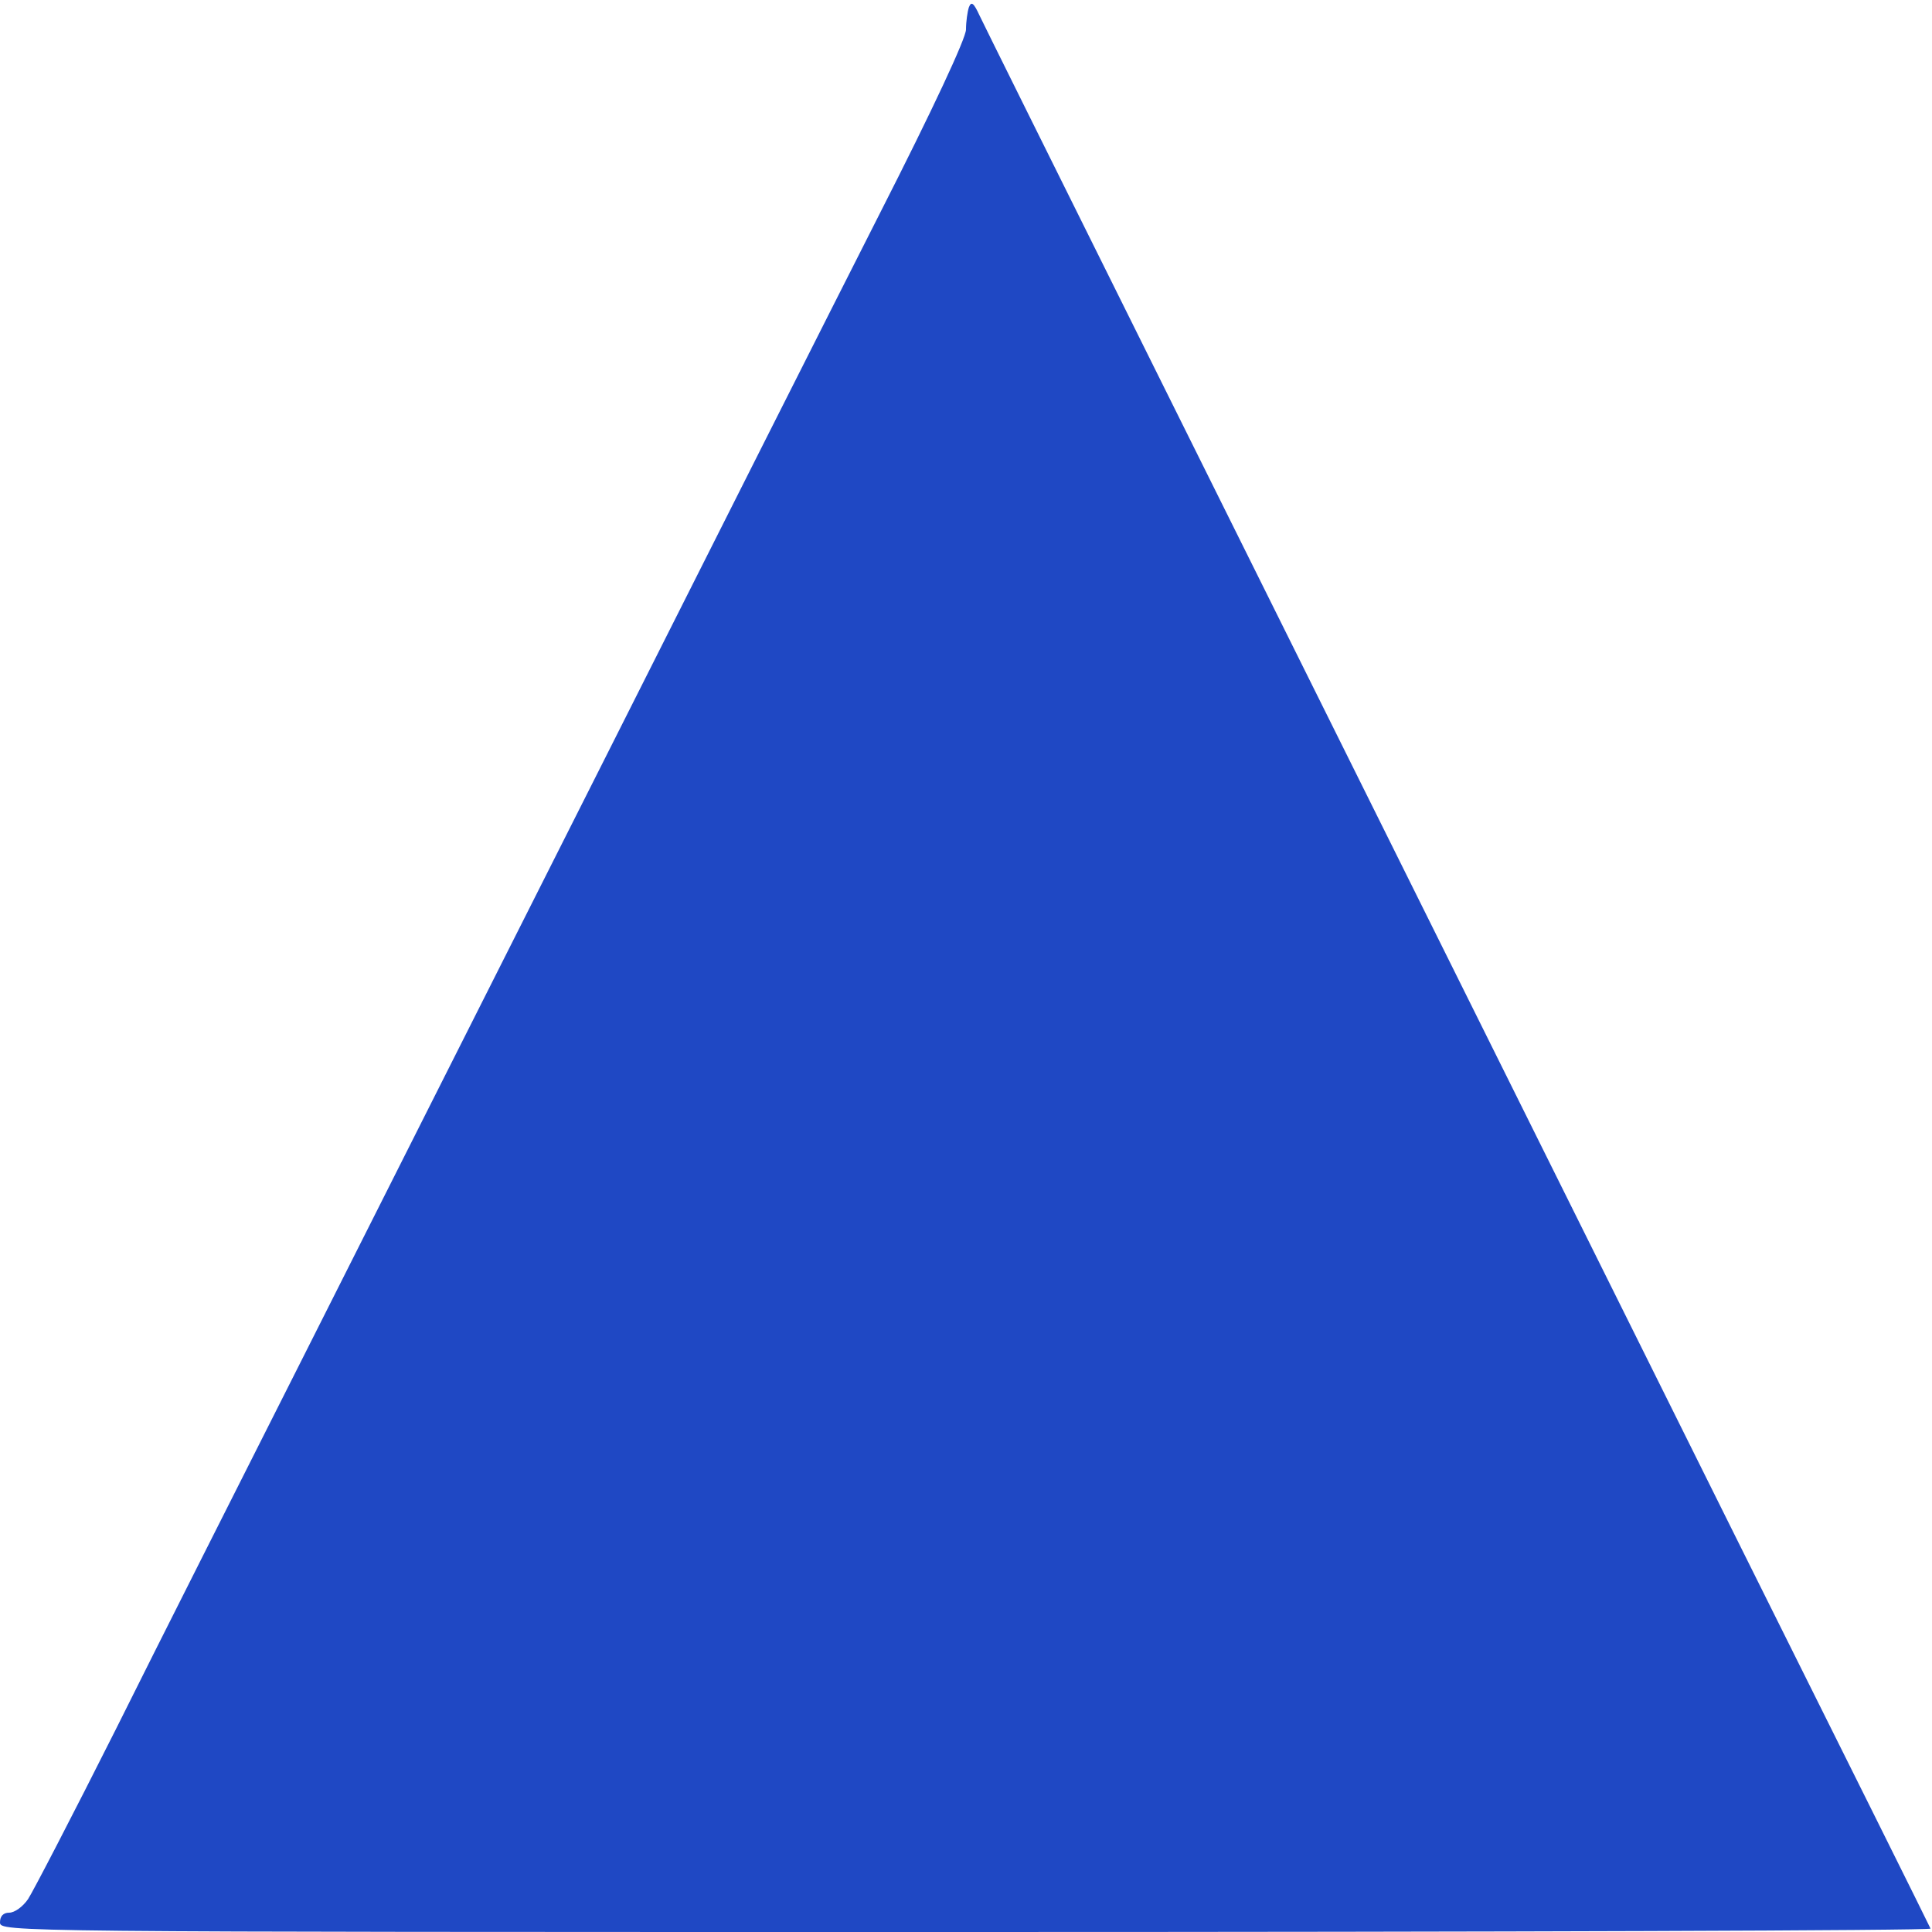
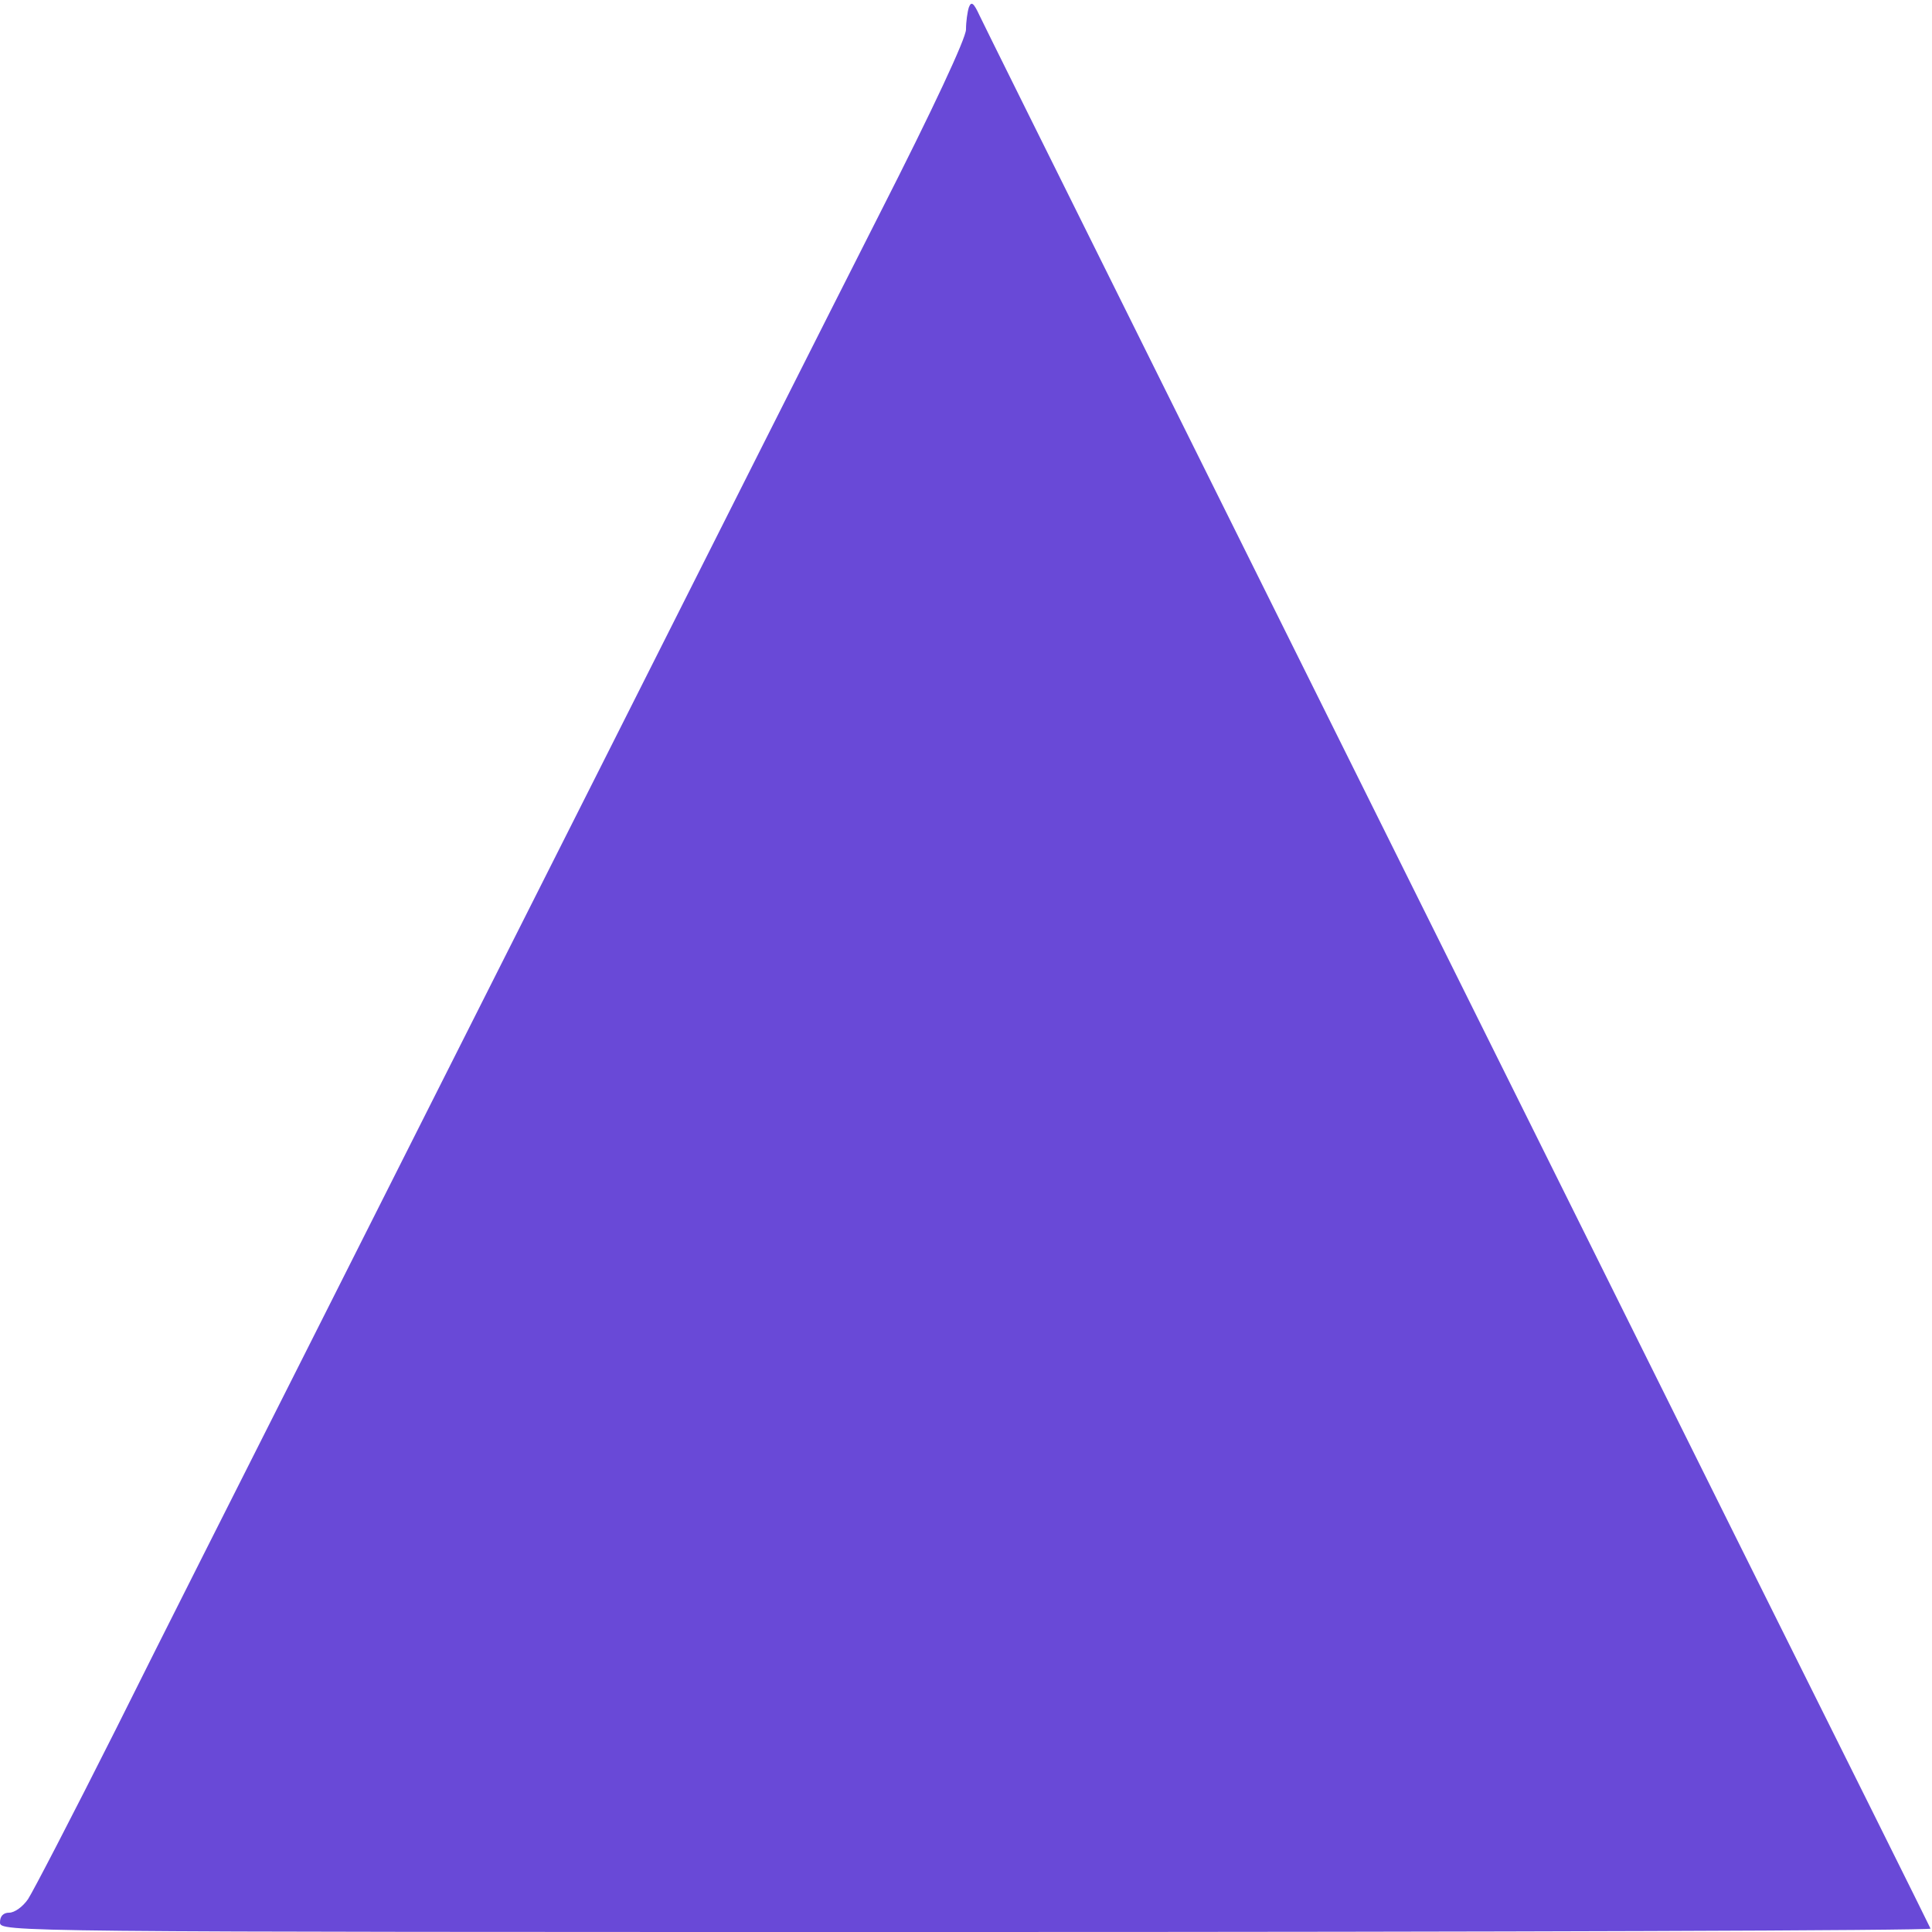
<svg xmlns="http://www.w3.org/2000/svg" version="1.0" width="400pt" height="400pt" viewBox="0 0 400 400" preserveAspectRatio="xMidYMid meet">
-   <g transform="translate(0,400) scale(0.1,-0.1)" fill="#1f48c4" stroke="none">
+   <g transform="translate(0,400) scale(0.1,-0.1)" fill="#6949D7" stroke="none">
    <path d="M2006 3985 c-3 -9 -6 -30 -6 -46 0 -18 -68 -164 -179 -382 -98 -193 -357 -707 -576 -1142 -219 -434 -498 -988 -620 -1230 -122 -242 -296 -586 -385 -765 -90 -179 -172 -337 -182 -352 -11 -16 -28 -28 -39 -28 -12 0 -19 -7 -19 -20 0 -20 7 -20 2001 -20 1100 0 1998 3 1996 7 -2 5 -185 373 -407 818 -1075 2162 -1548 3113 -1562 3143 -12 26 -17 30 -22 17z" />
  </g>
</svg>
